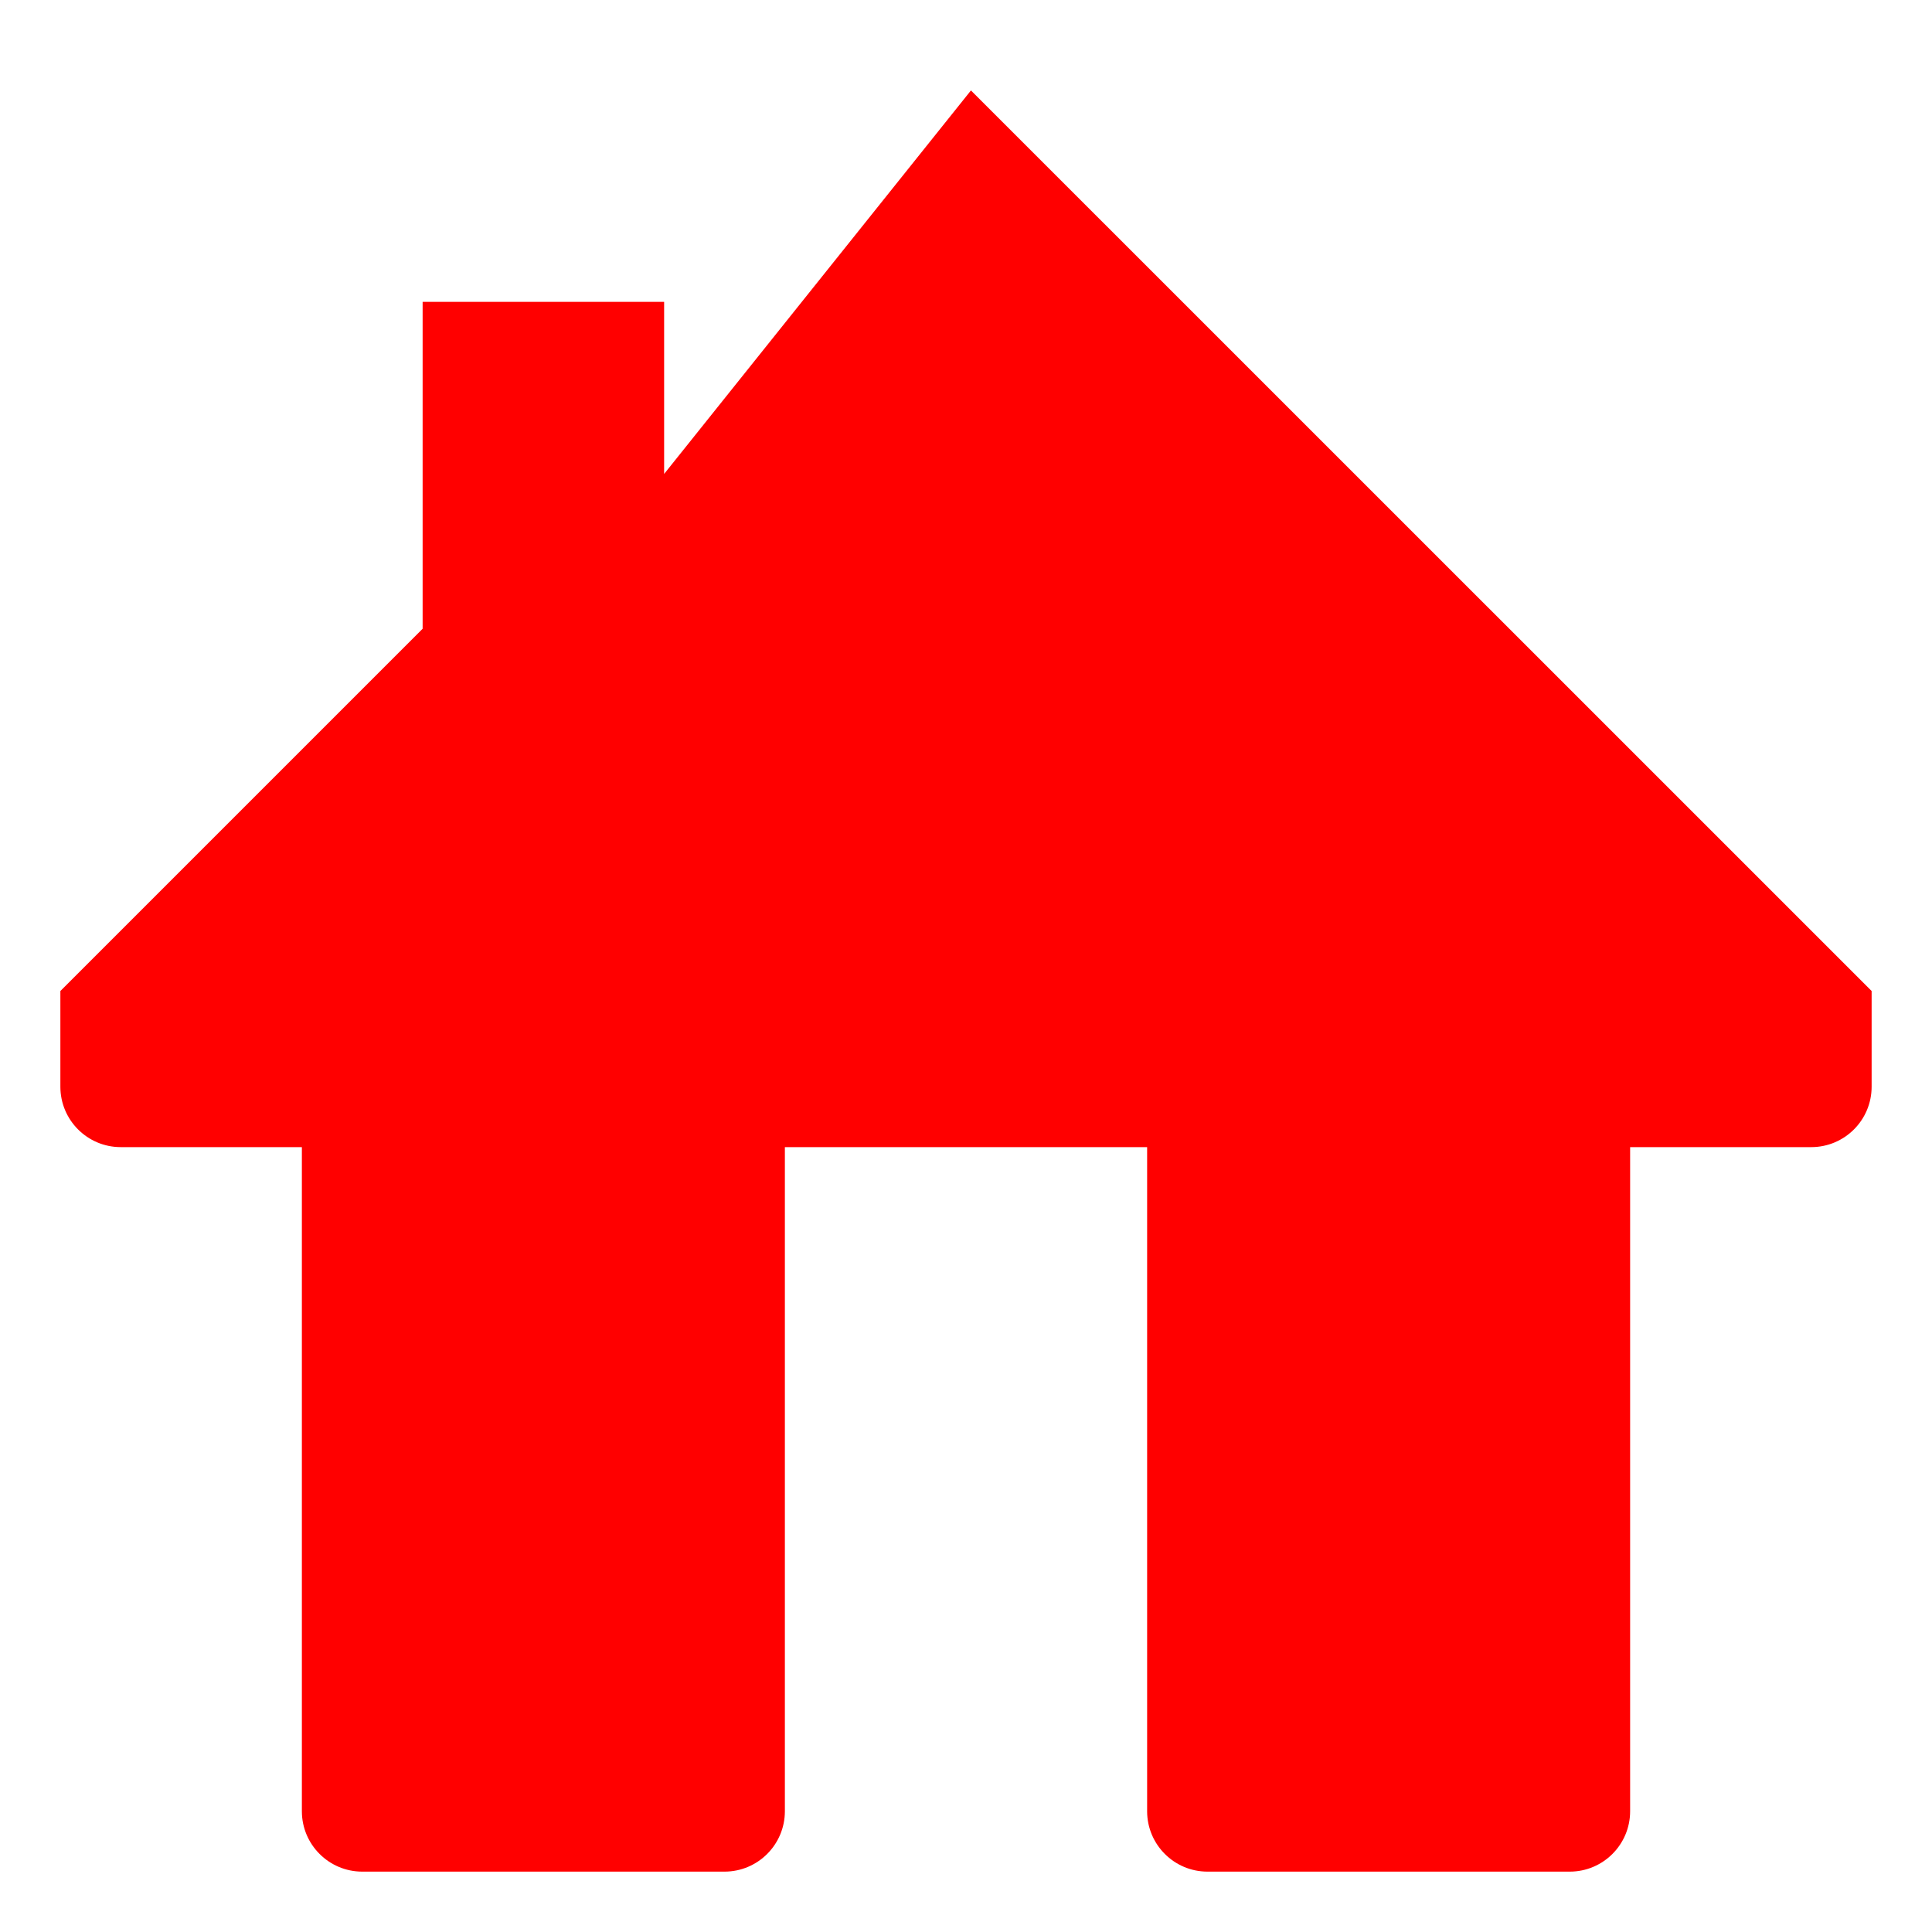
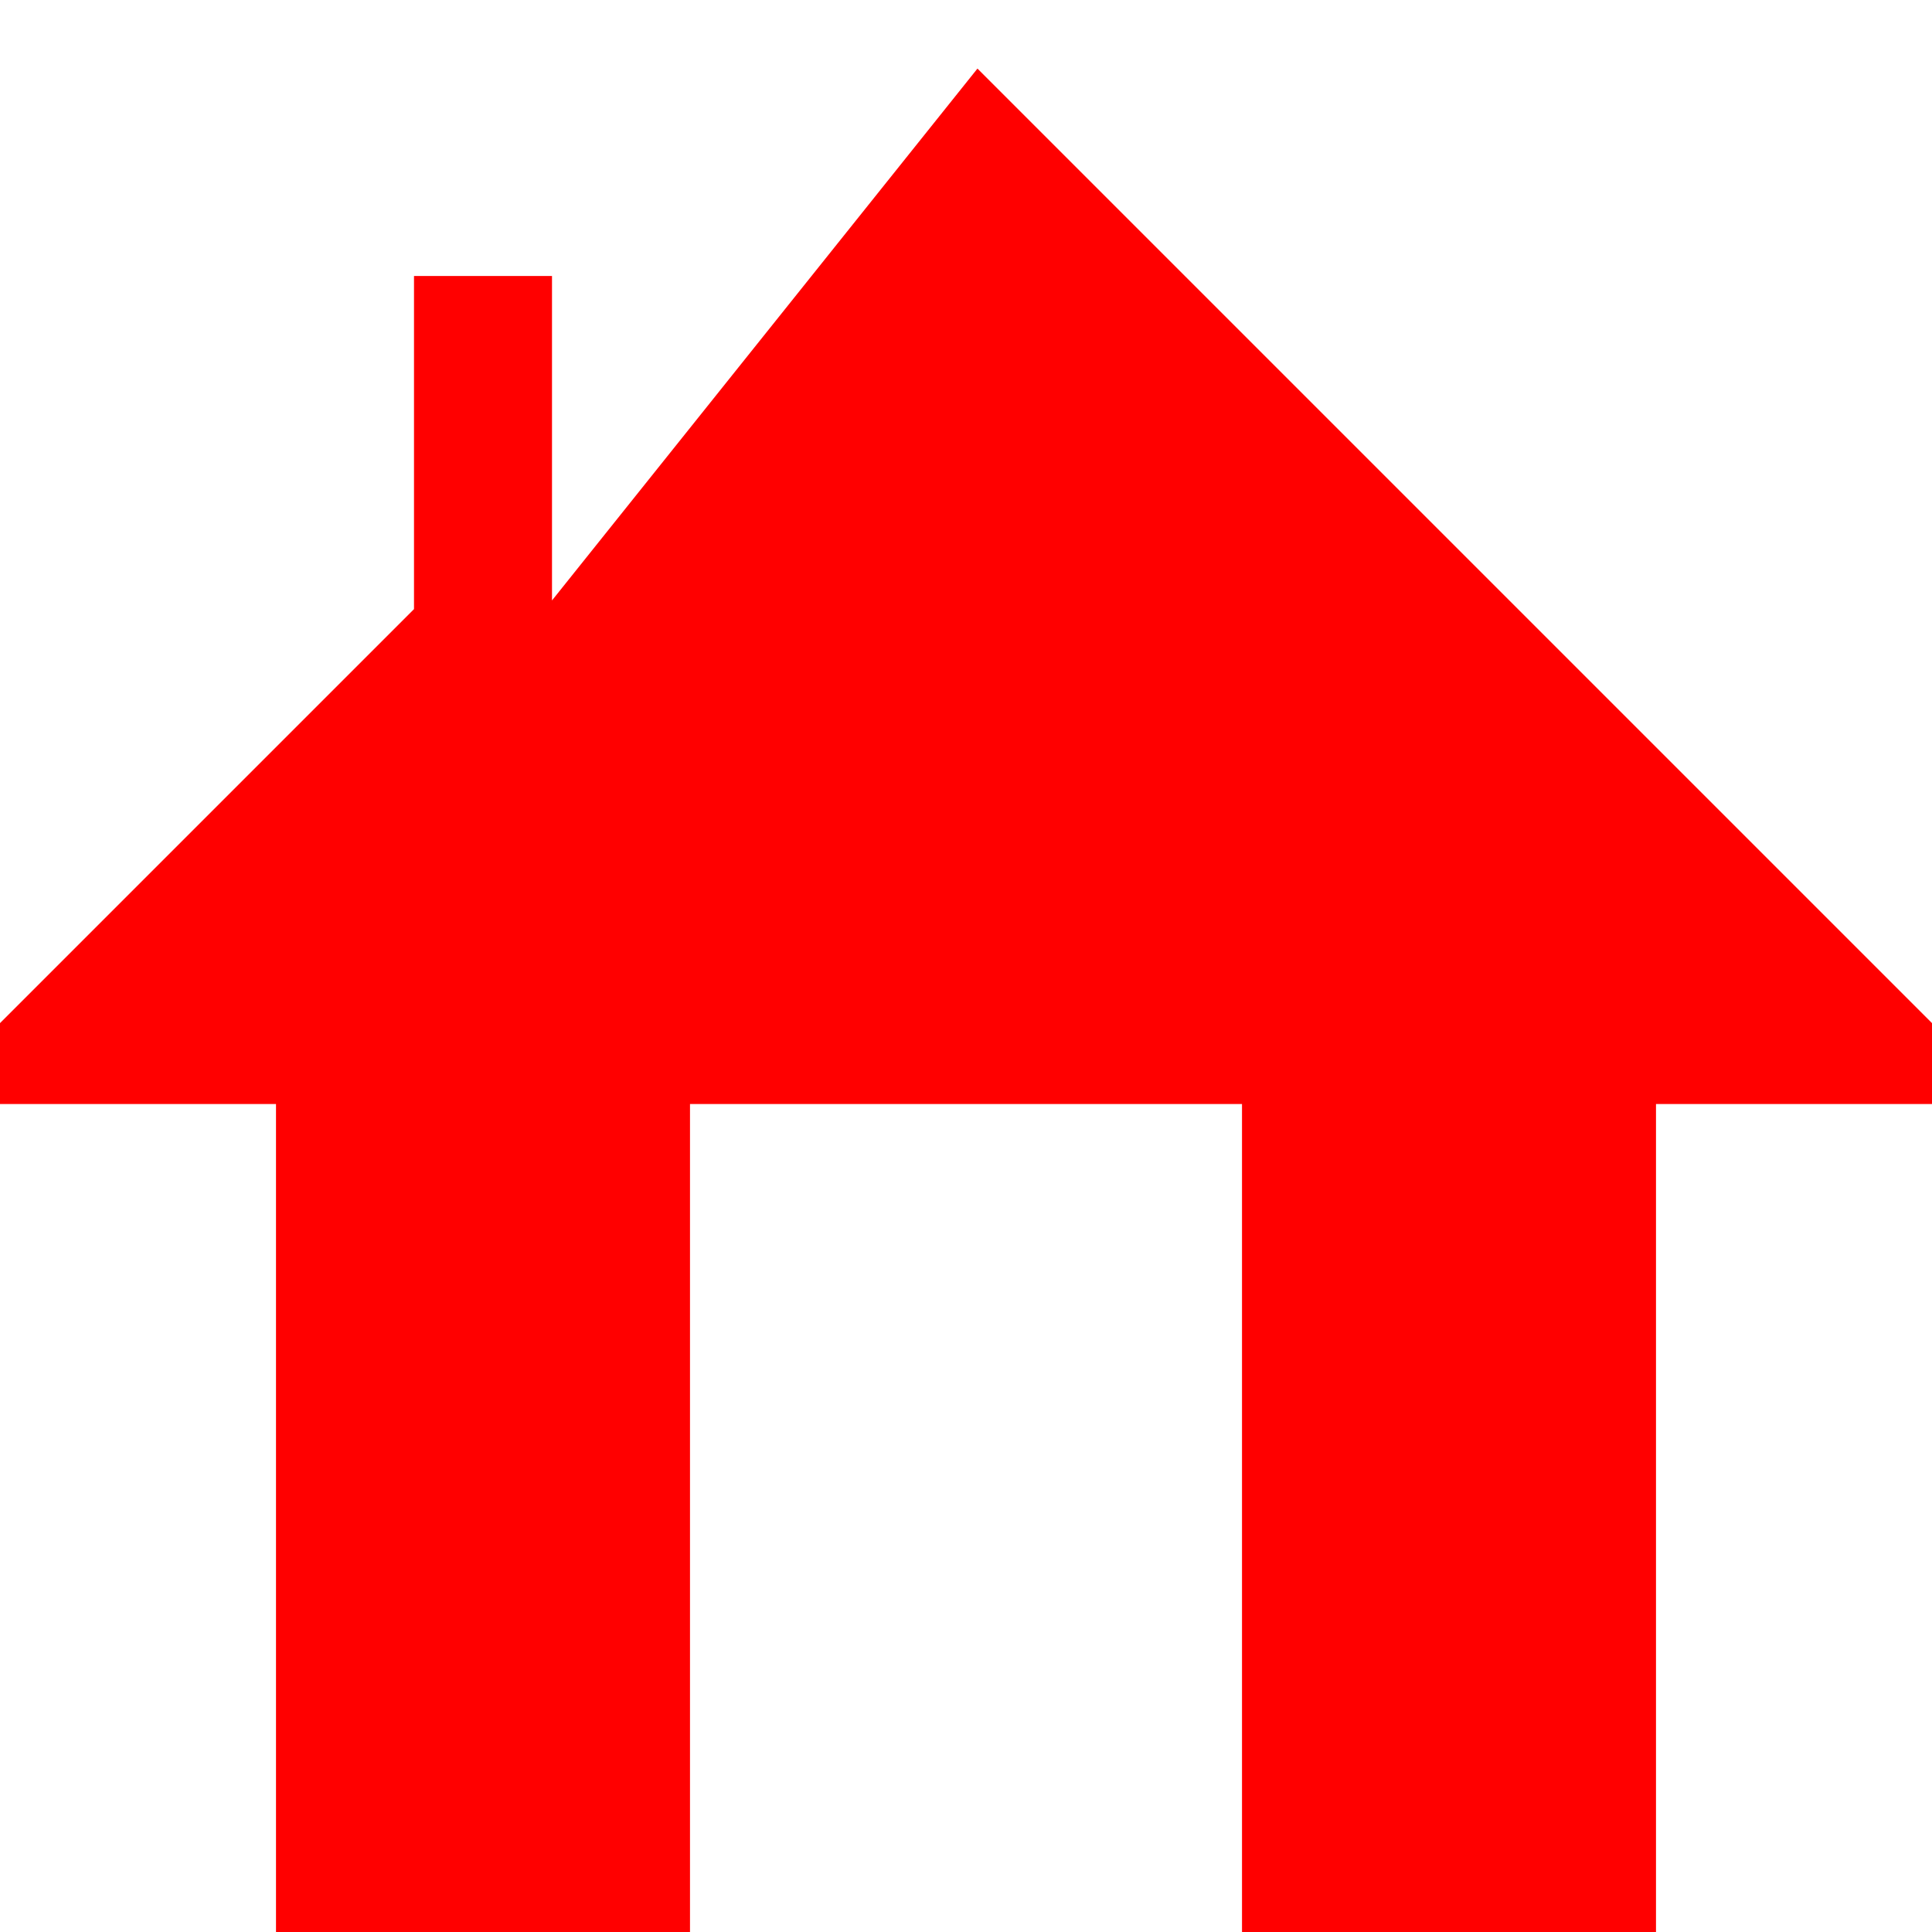
- <svg xmlns="http://www.w3.org/2000/svg" width="16" height="16" viewBox="0 0 16 16" fill="none">
-   <path fill-rule="evenodd" clip-rule="evenodd" d="M3.5 2.5H5.5V3.925L8.041 0.749L15.5 8.207V9C15.5 9.276 15.276 9.5 15 9.5H13.5V15C13.5 15.276 13.276 15.5 13 15.5H10C9.724 15.5 9.5 15.276 9.5 15V9.5H6.5V15C6.5 15.276 6.276 15.5 6 15.5H3C2.724 15.5 2.5 15.276 2.5 15V9.5H1C0.724 9.5 0.5 9.276 0.5 9V8.207L3.5 5.207V2.5Z" fill="#FF0000" />
+ <svg xmlns="http://www.w3.org/2000/svg" width="14" height="14" viewBox="0 0 14 14" fill="none">
+   <path d="M3 2H4V4.351L7.083 0.497L14 7.414V8H12V14H9V8H5V14H2V8H0V7.414L3 4.414V2Z" fill="#FF0000" />
</svg>
